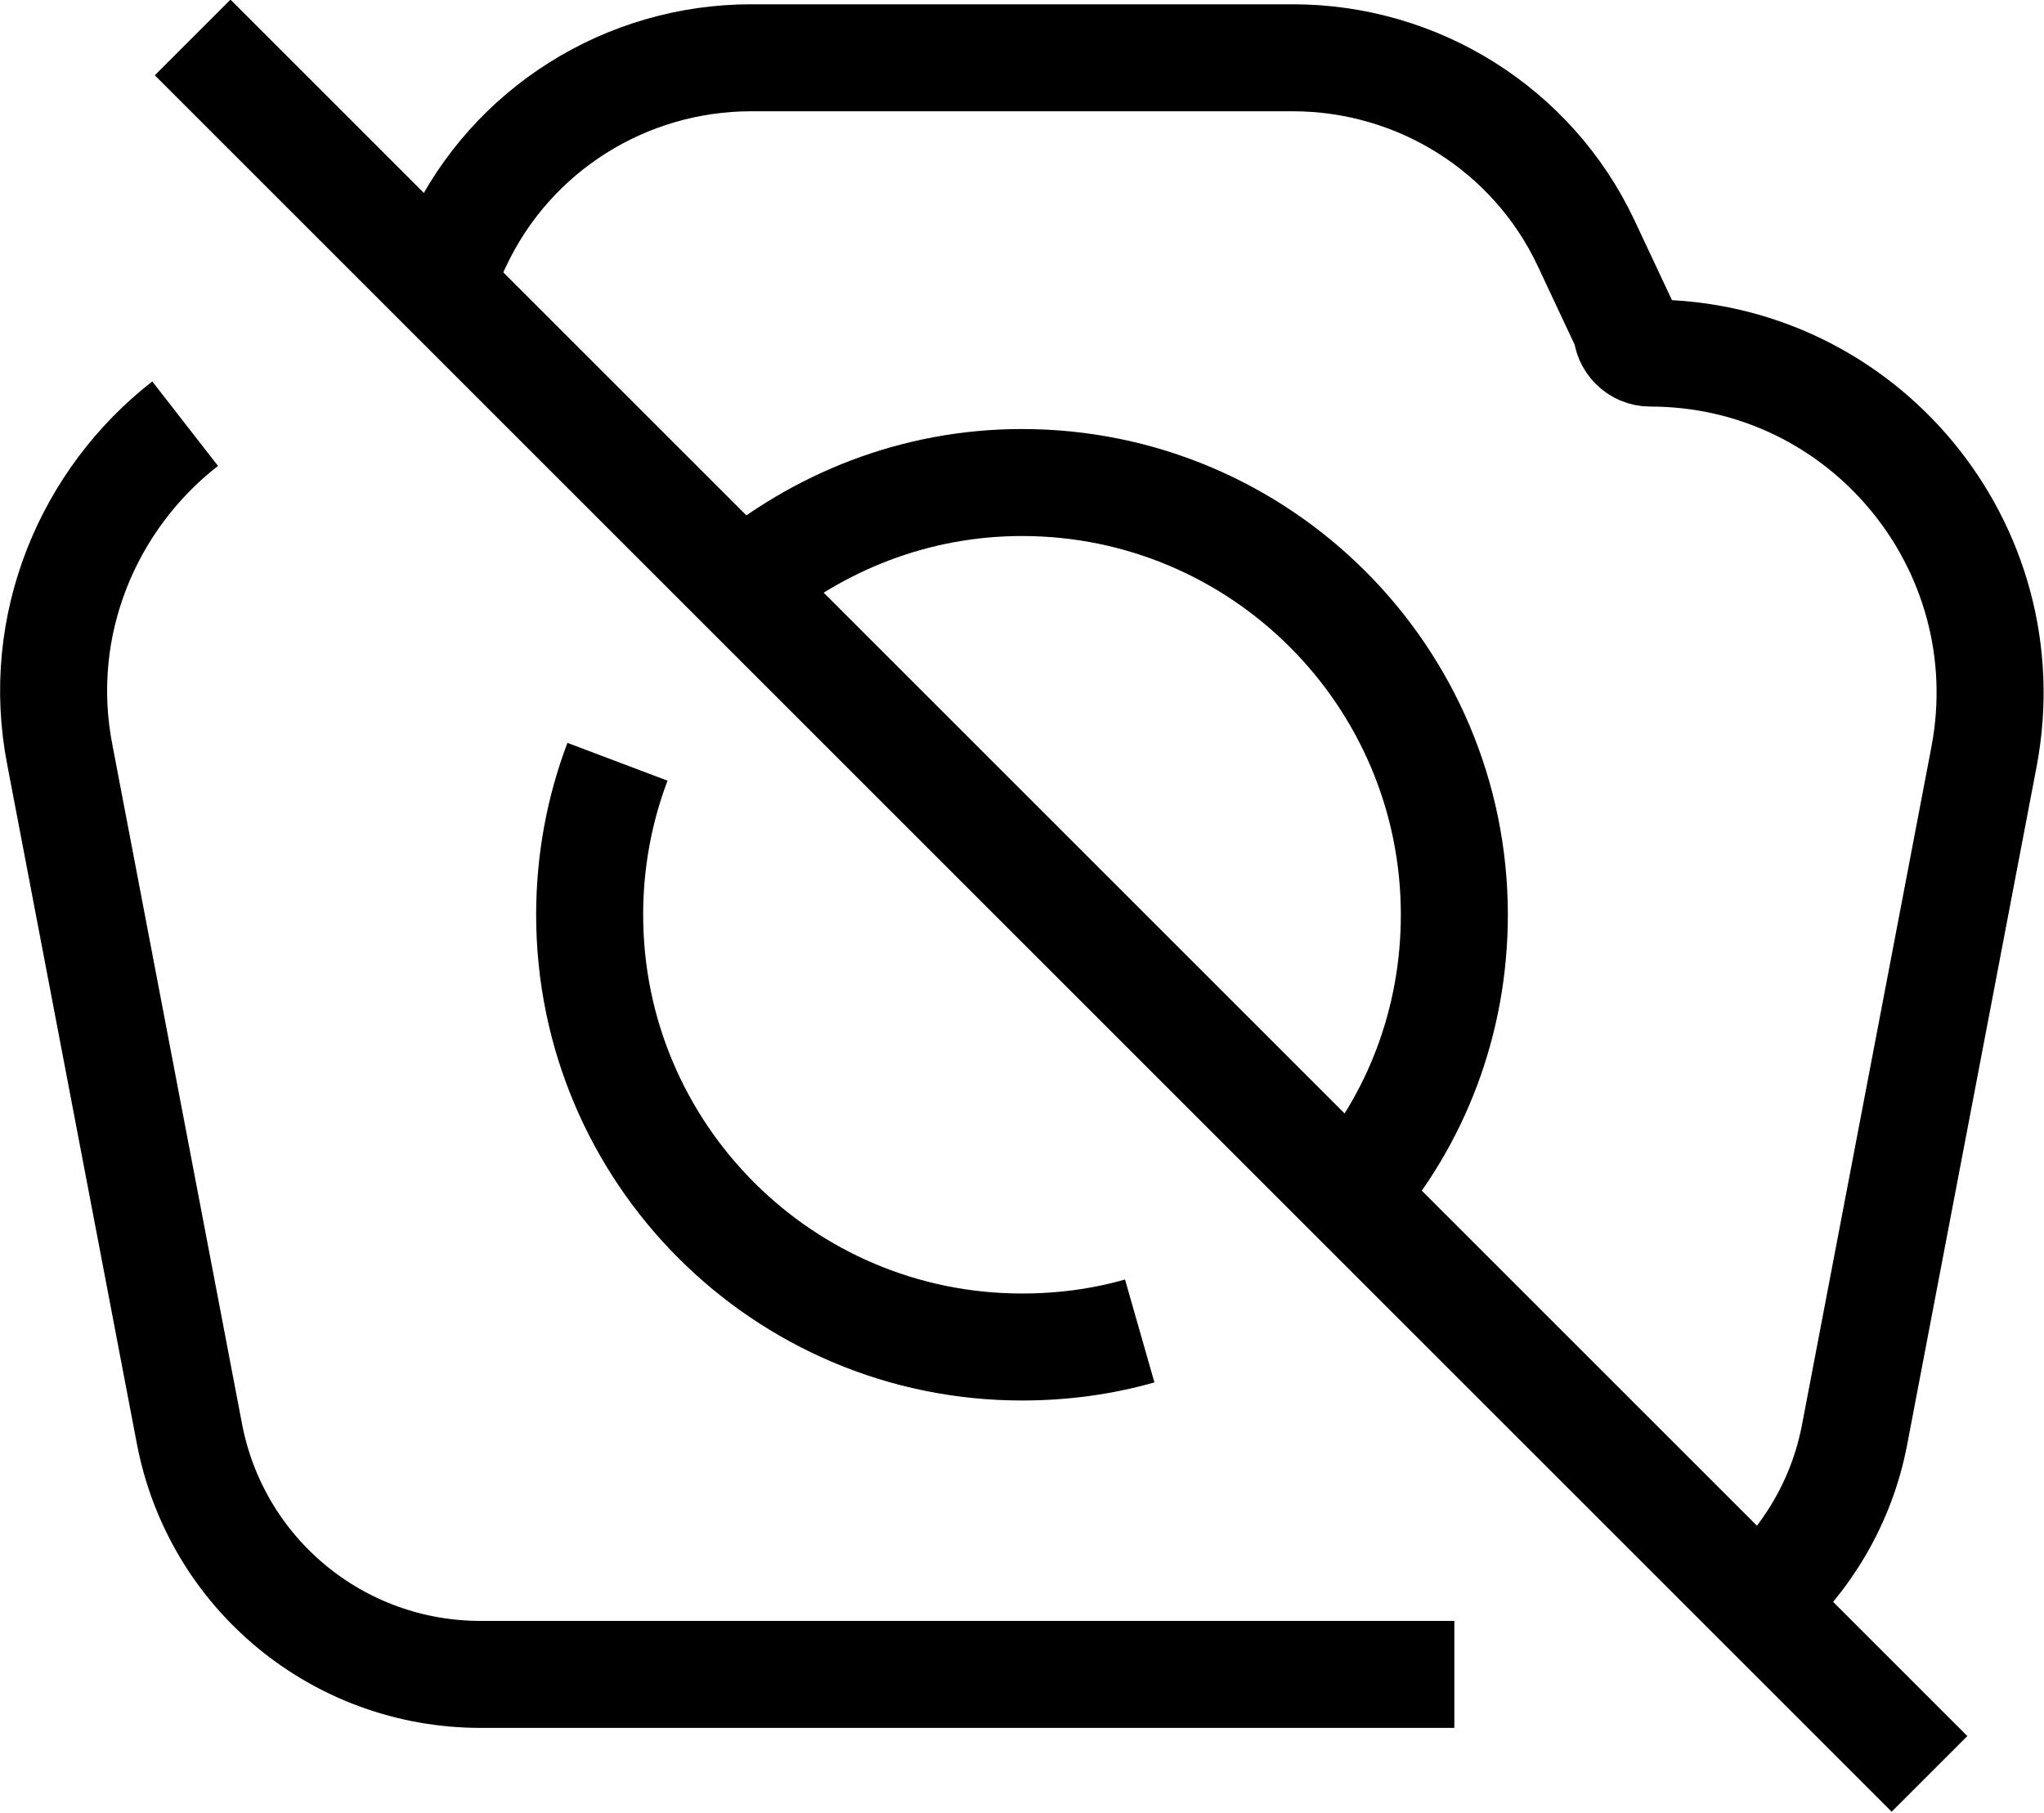
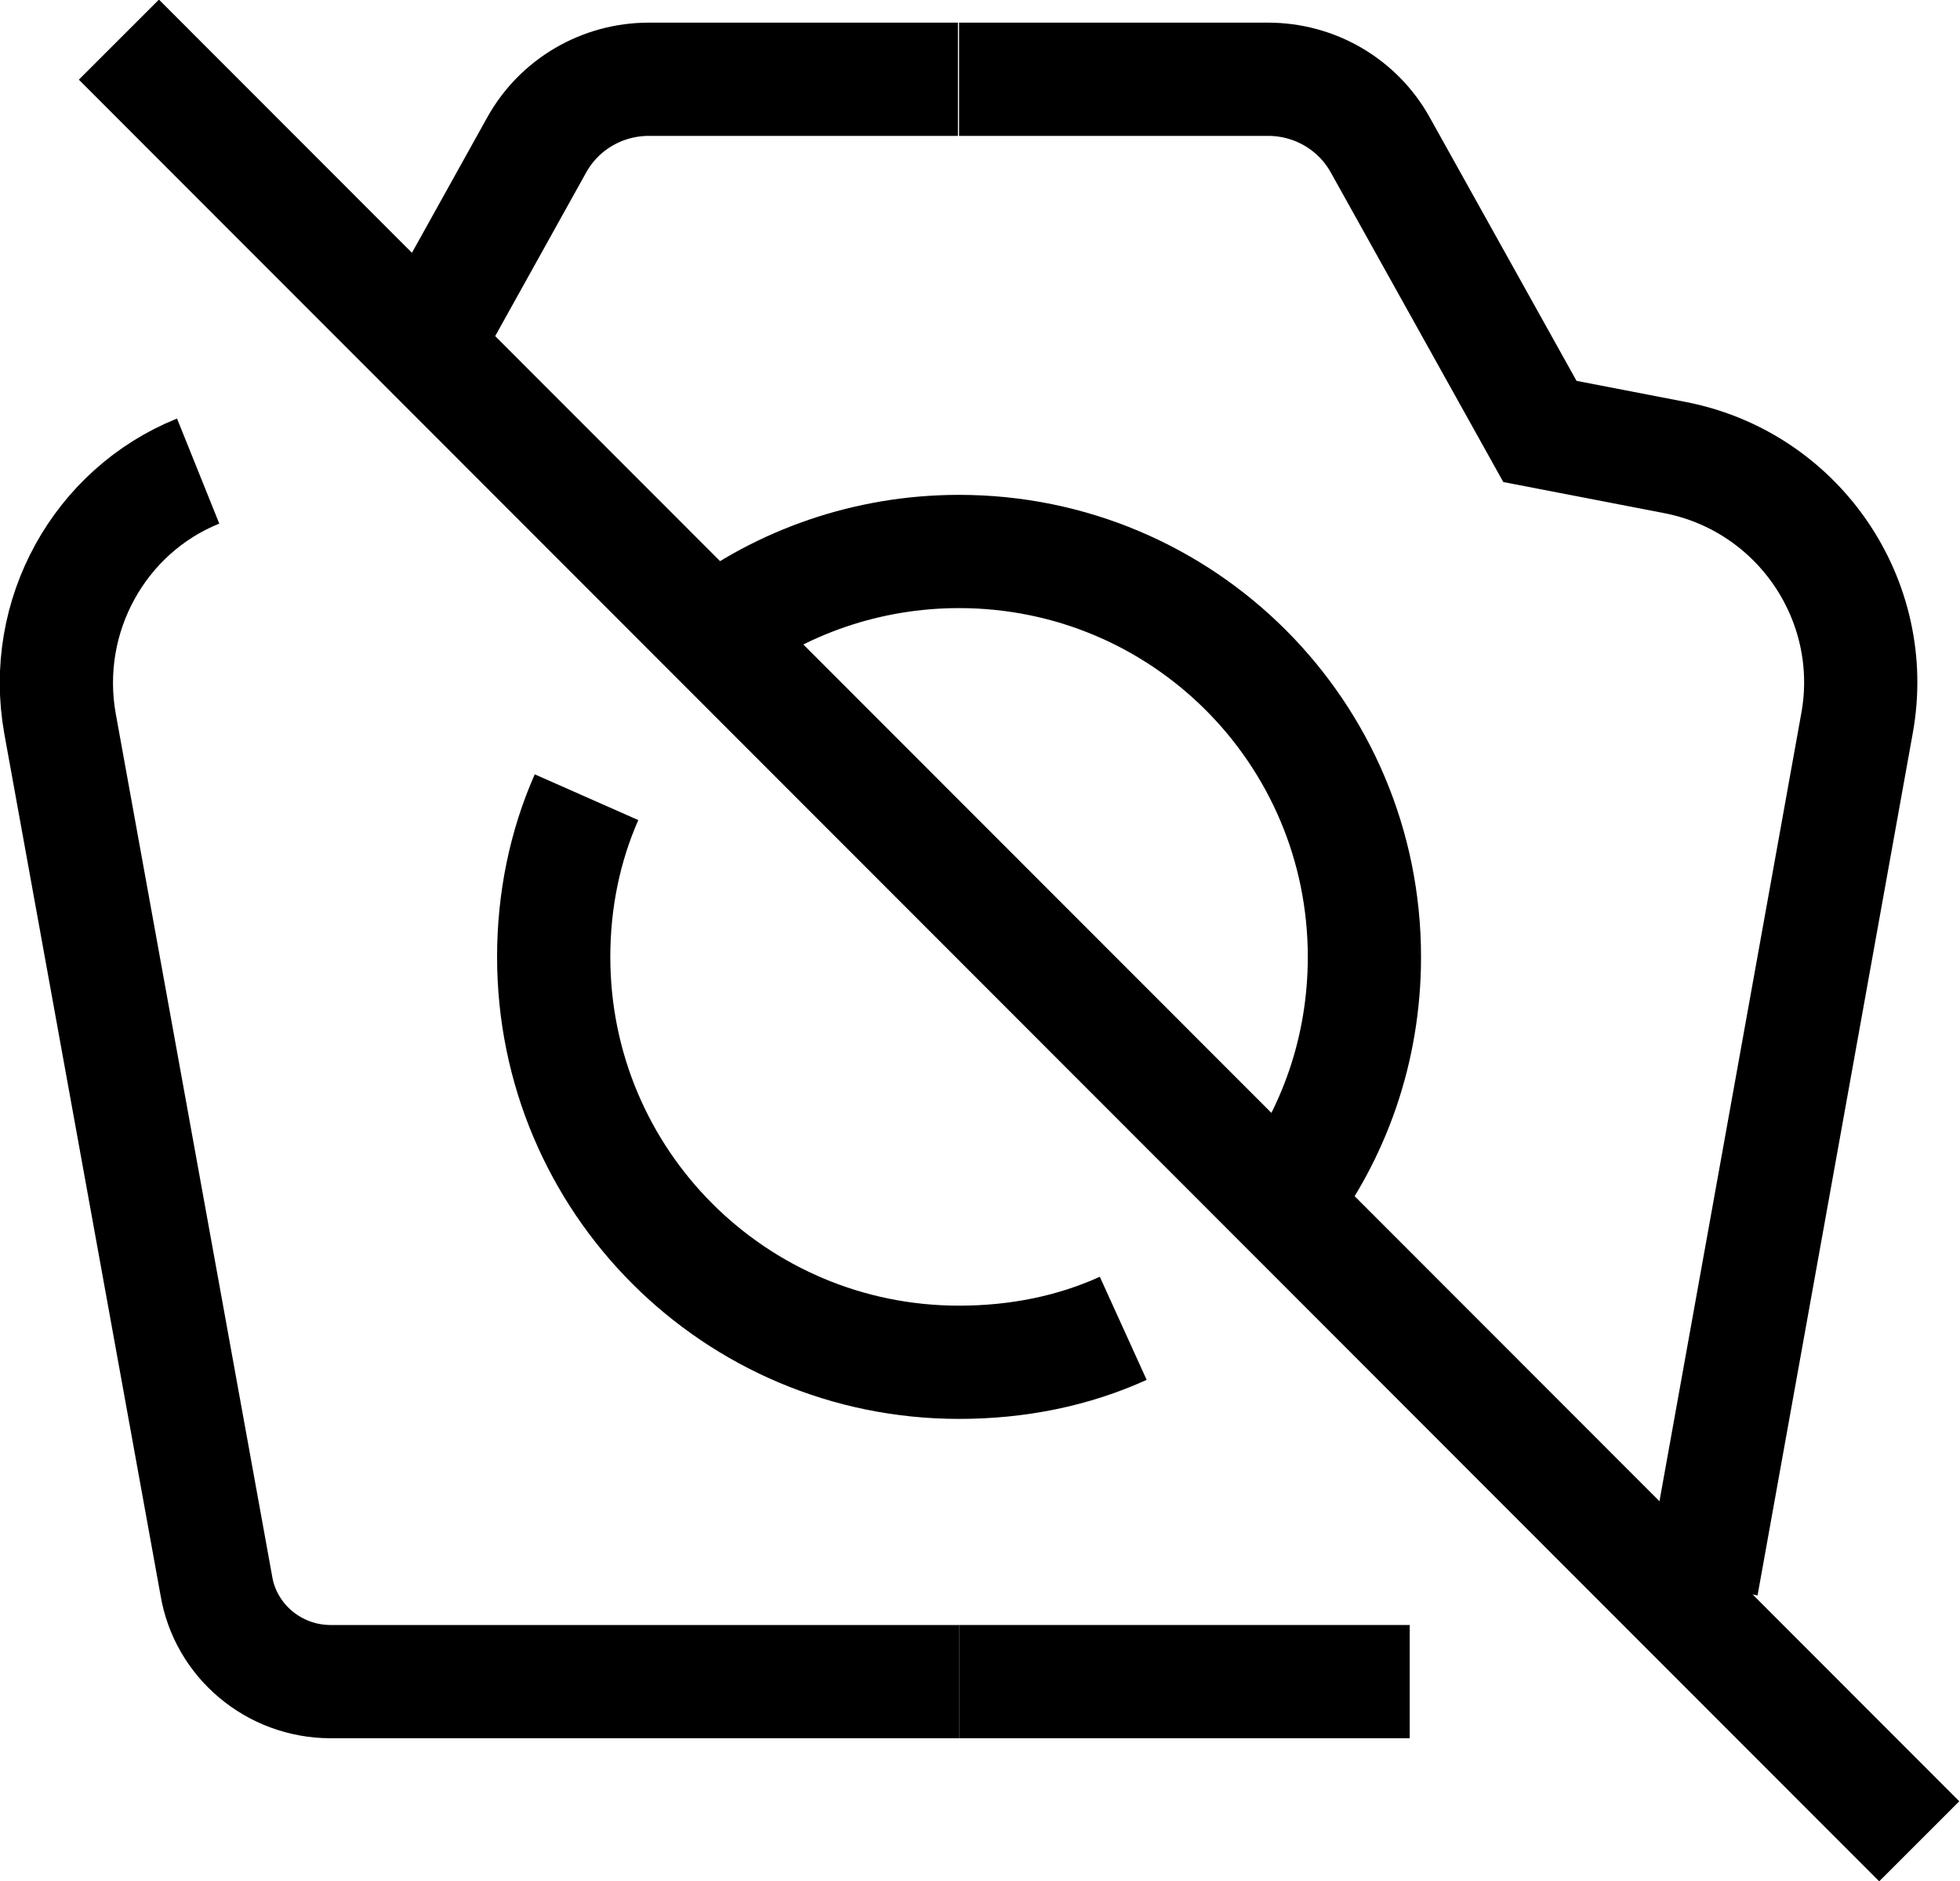
- <svg xmlns="http://www.w3.org/2000/svg" id="Layer_1" data-name="Layer 1" viewBox="0 0 19.1 16.94">
+ <svg xmlns="http://www.w3.org/2000/svg" id="Layer_1" data-name="Layer 1" viewBox="0 0 17.31 16.61">
  <defs>
    <style>
      .cls-1 {
        fill: none;
        stroke: #000;
        stroke-miterlimit: 10;
      }
    </style>
  </defs>
-   <path class="cls-1" d="m16.43,14.98c.45-.4.78-.94.9-1.57l1.21-6.34c.37-1.96-1.13-3.77-3.12-3.77h0c-.12,0-.22-.1-.22-.22l-.38-.81c-.5-1.06-1.57-1.73-2.74-1.73h-5.06c-1.17,0-2.24.67-2.74,1.73l-.18.38" />
-   <path class="cls-1" d="m1.73,3.96c-.9.7-1.41,1.88-1.17,3.1l1.21,6.34c.25,1.31,1.39,2.25,2.72,2.25h9.1" />
-   <path class="cls-1" d="m10.65,12.44c-.35.1-.72.15-1.1.15-2.23,0-4.04-1.81-4.04-4.04,0-.5.09-.98.26-1.43" />
-   <path class="cls-1" d="m6.93,5.48c.71-.6,1.62-.97,2.62-.97,2.23,0,4.04,1.81,4.04,4.04,0,1-.36,1.92-.97,2.62" />
-   <line class="cls-1" x1="1.8" y1=".35" x2="18.03" y2="16.58" />
+   <path class="cls-1" d="m15.03,14l1.37-7.61c.2-1.09-.52-2.14-1.61-2.35l-1.19-.23-1.41-2.53c-.2-.36-.58-.58-.99-.58h-2.73" />
+   <path class="cls-1" d="m8.47,14.85h3.98" />
+   <path class="cls-1" d="m3.75,3.06l.99-1.78c.2-.36.58-.58.99-.58h2.73" />
+   <path class="cls-1" d="m8.47,14.85H2.92c-.5,0-.93-.36-1.01-.85L.53,6.39c-.17-.95.35-1.88,1.22-2.23" />
+   <path class="cls-1" d="m9.92,11.73c-.44.2-.93.3-1.45.3-1.98,0-3.58-1.6-3.58-3.58,0-.5.1-.98.29-1.41" />
+   <path class="cls-1" d="m6.3,5.6c.6-.46,1.36-.73,2.17-.73,1.98,0,3.58,1.6,3.58,3.58,0,.82-.27,1.57-.73,2.17" />
+   <line class="cls-1" x1="1.05" y1=".35" x2="16.95" y2="16.26" />
</svg>
